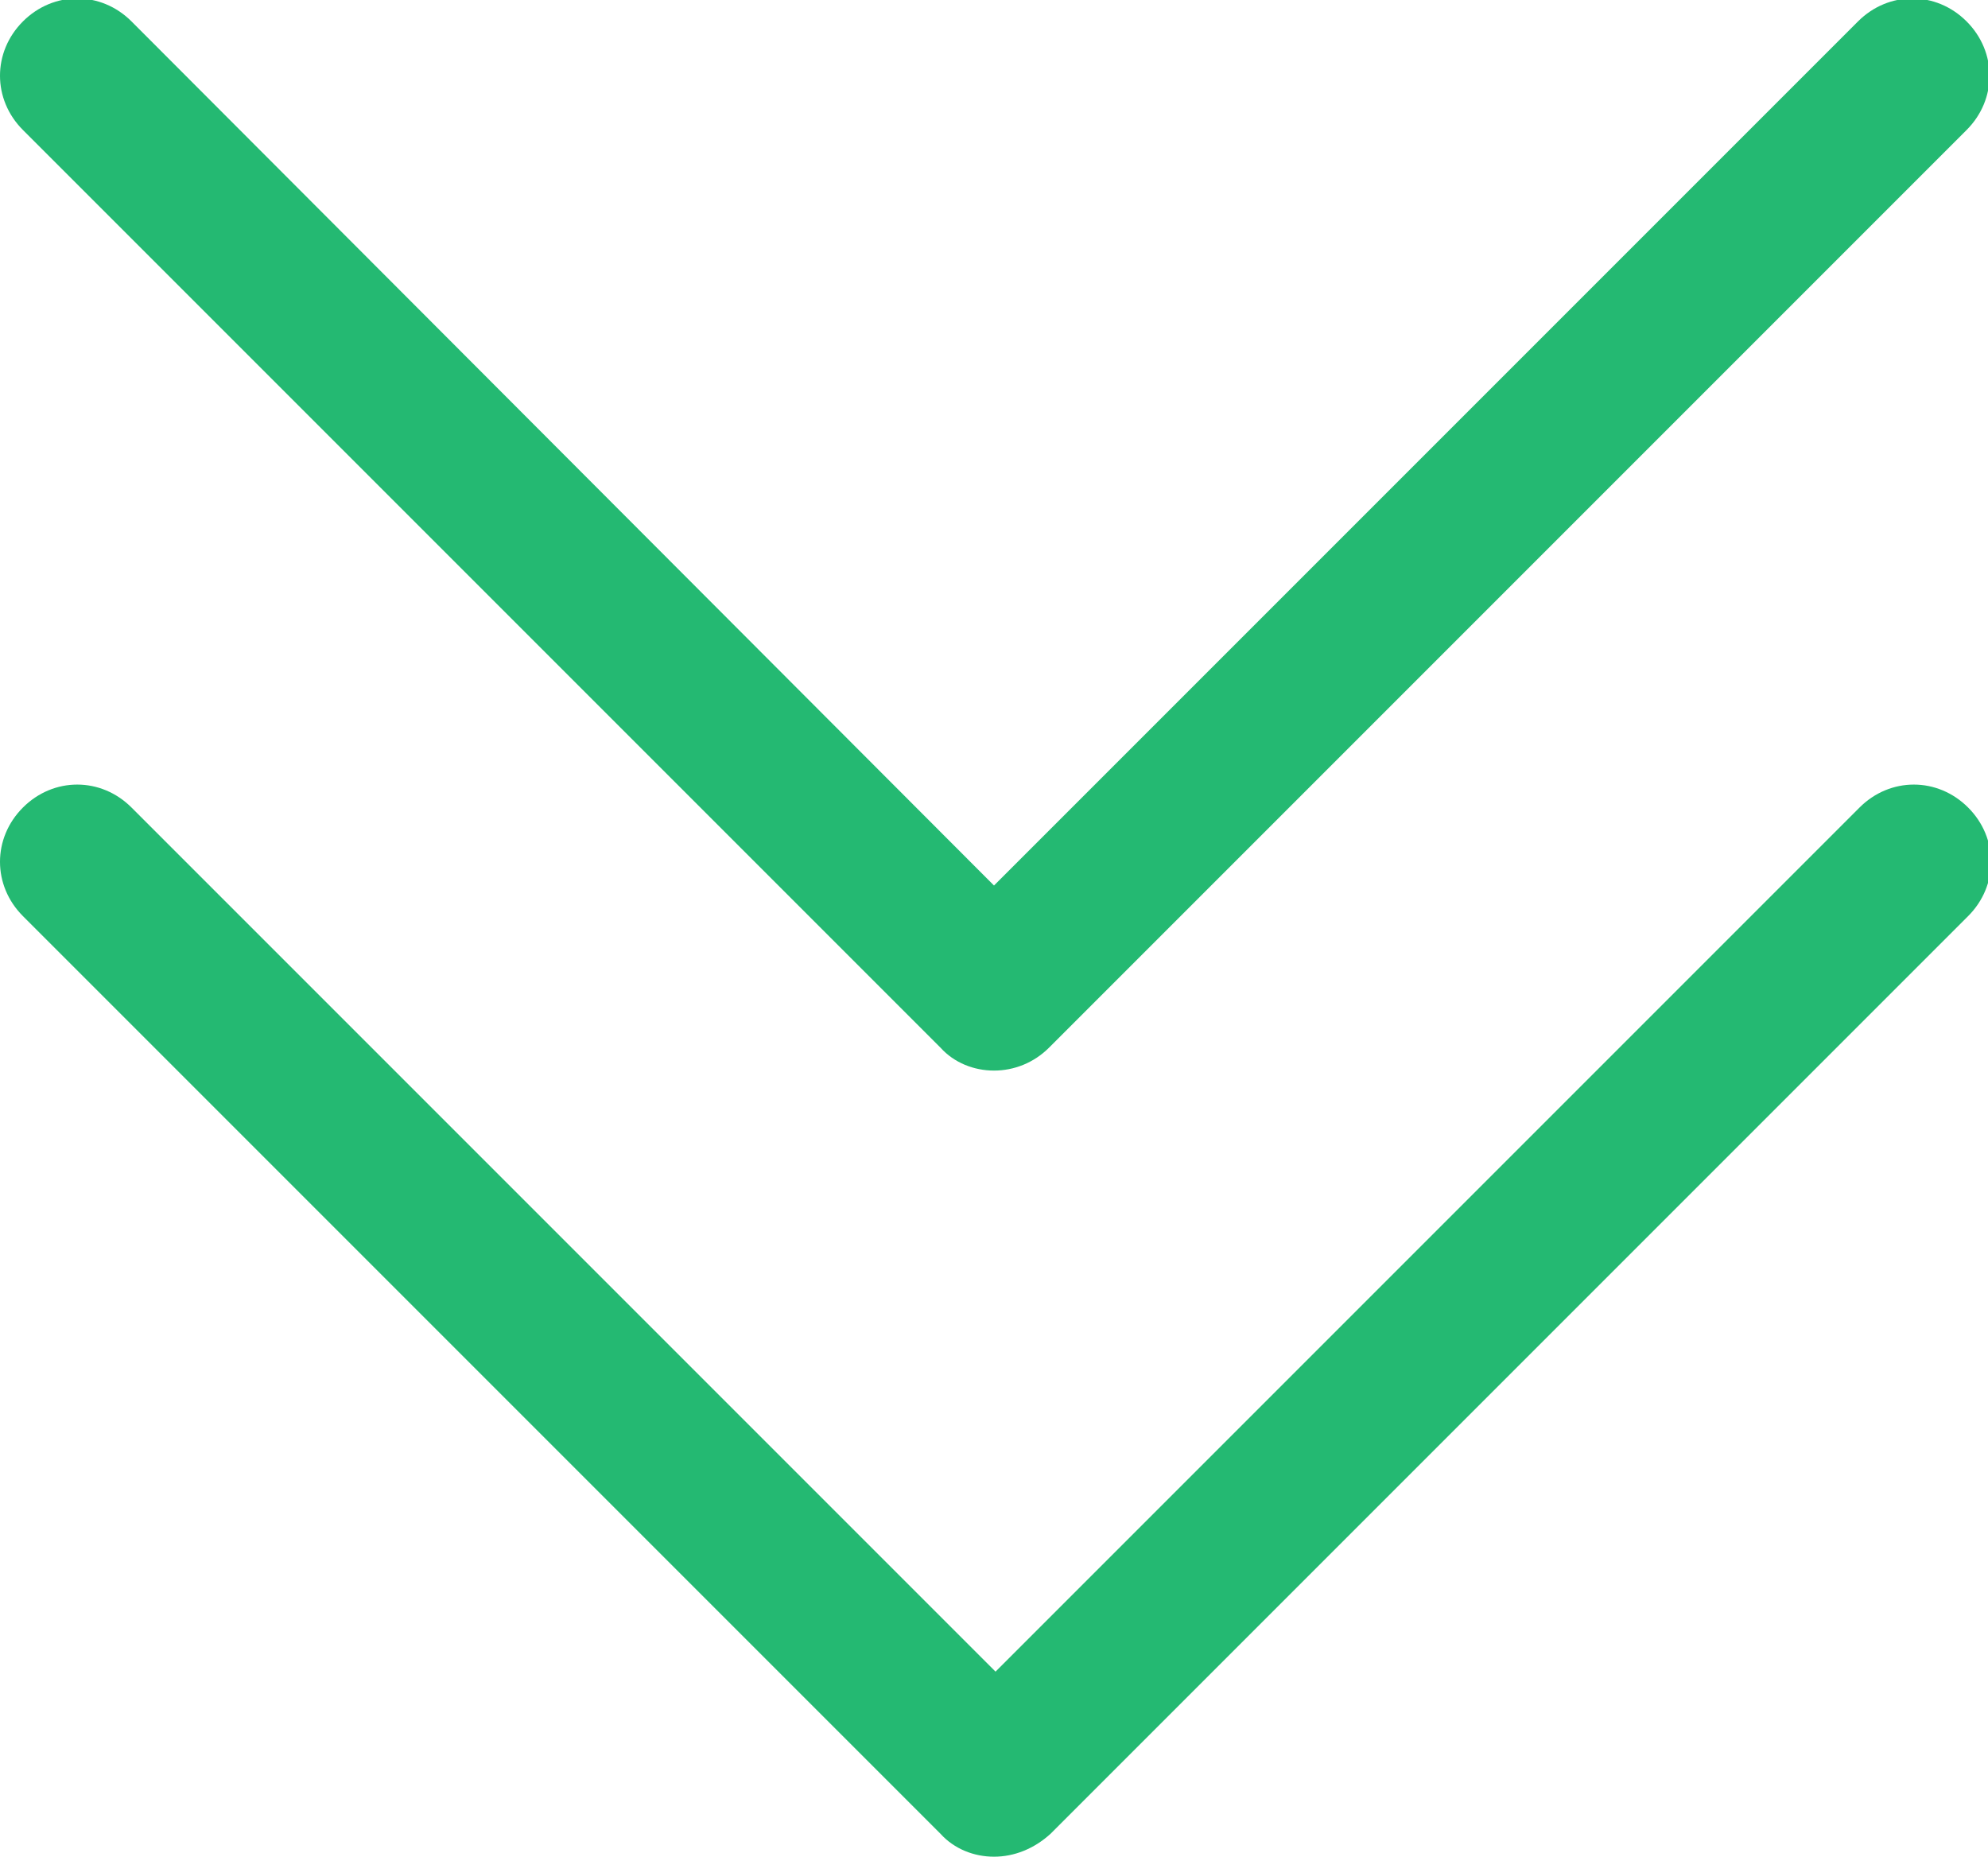
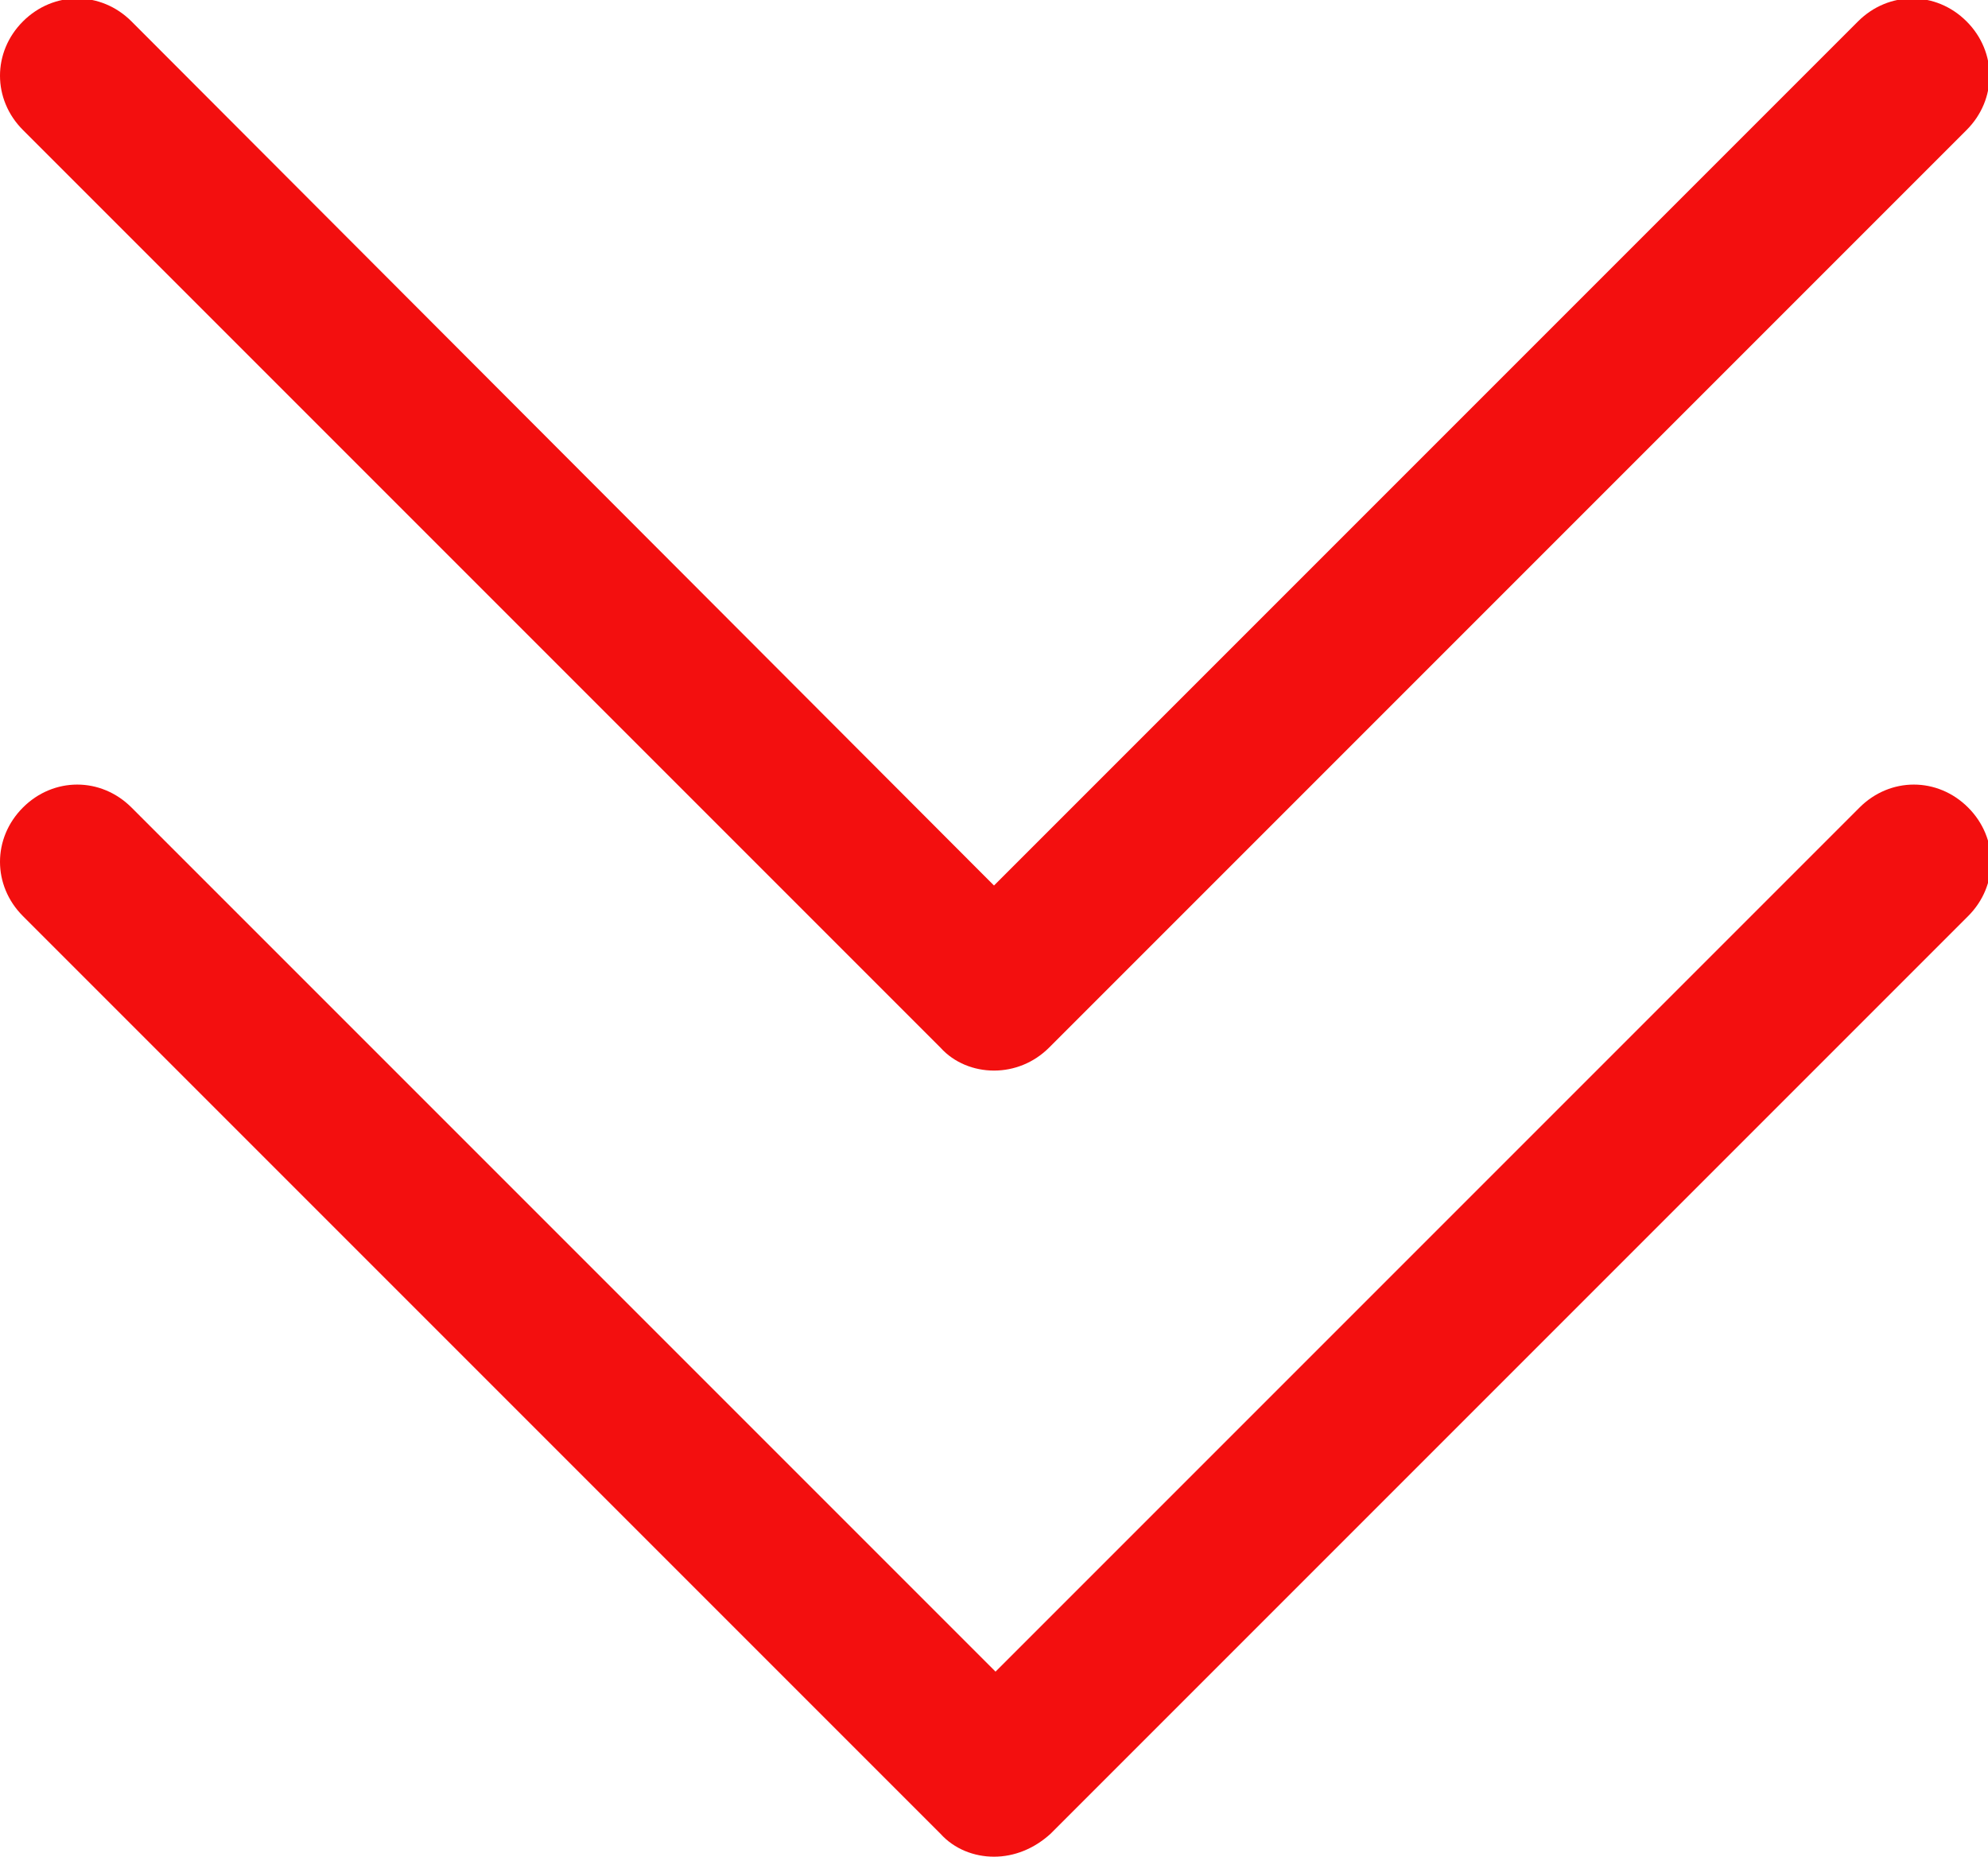
<svg xmlns="http://www.w3.org/2000/svg" version="1.1" id="圖層_1" x="0px" y="0px" viewBox="0 0 13 12.14" style="enable-background:new 0 0 13 12.14;" xml:space="preserve">
  <style type="text/css">
- 	.st0{fill:#24b972;}
+ 	.st0{fill:#f30f0f;}
	.st1{fill:#999999;}
</style>
  <g>
    <path class="st0" d="M6.5,7C6.37,7,6.24,6.95,6.15,6.85l-6-6c-0.2-0.2-0.2-0.51,0-0.71s0.51-0.2,0.71,0L6.5,5.79l5.65-5.65   c0.2-0.2,0.51-0.2,0.71,0s0.2,0.51,0,0.71l-6,6C6.76,6.95,6.63,7,6.5,7z" />
    <path class="st0" d="M6.5,12.14c-0.13,0-0.26-0.05-0.35-0.15l-6-6c-0.2-0.2-0.2-0.51,0-0.71s0.51-0.2,0.71,0l5.65,5.65l5.65-5.65   c0.2-0.2,0.51-0.2,0.71,0s0.2,0.51,0,0.71l-6,6C6.76,12.09,6.63,12.14,6.5,12.14z" />
  </g>
</svg>
